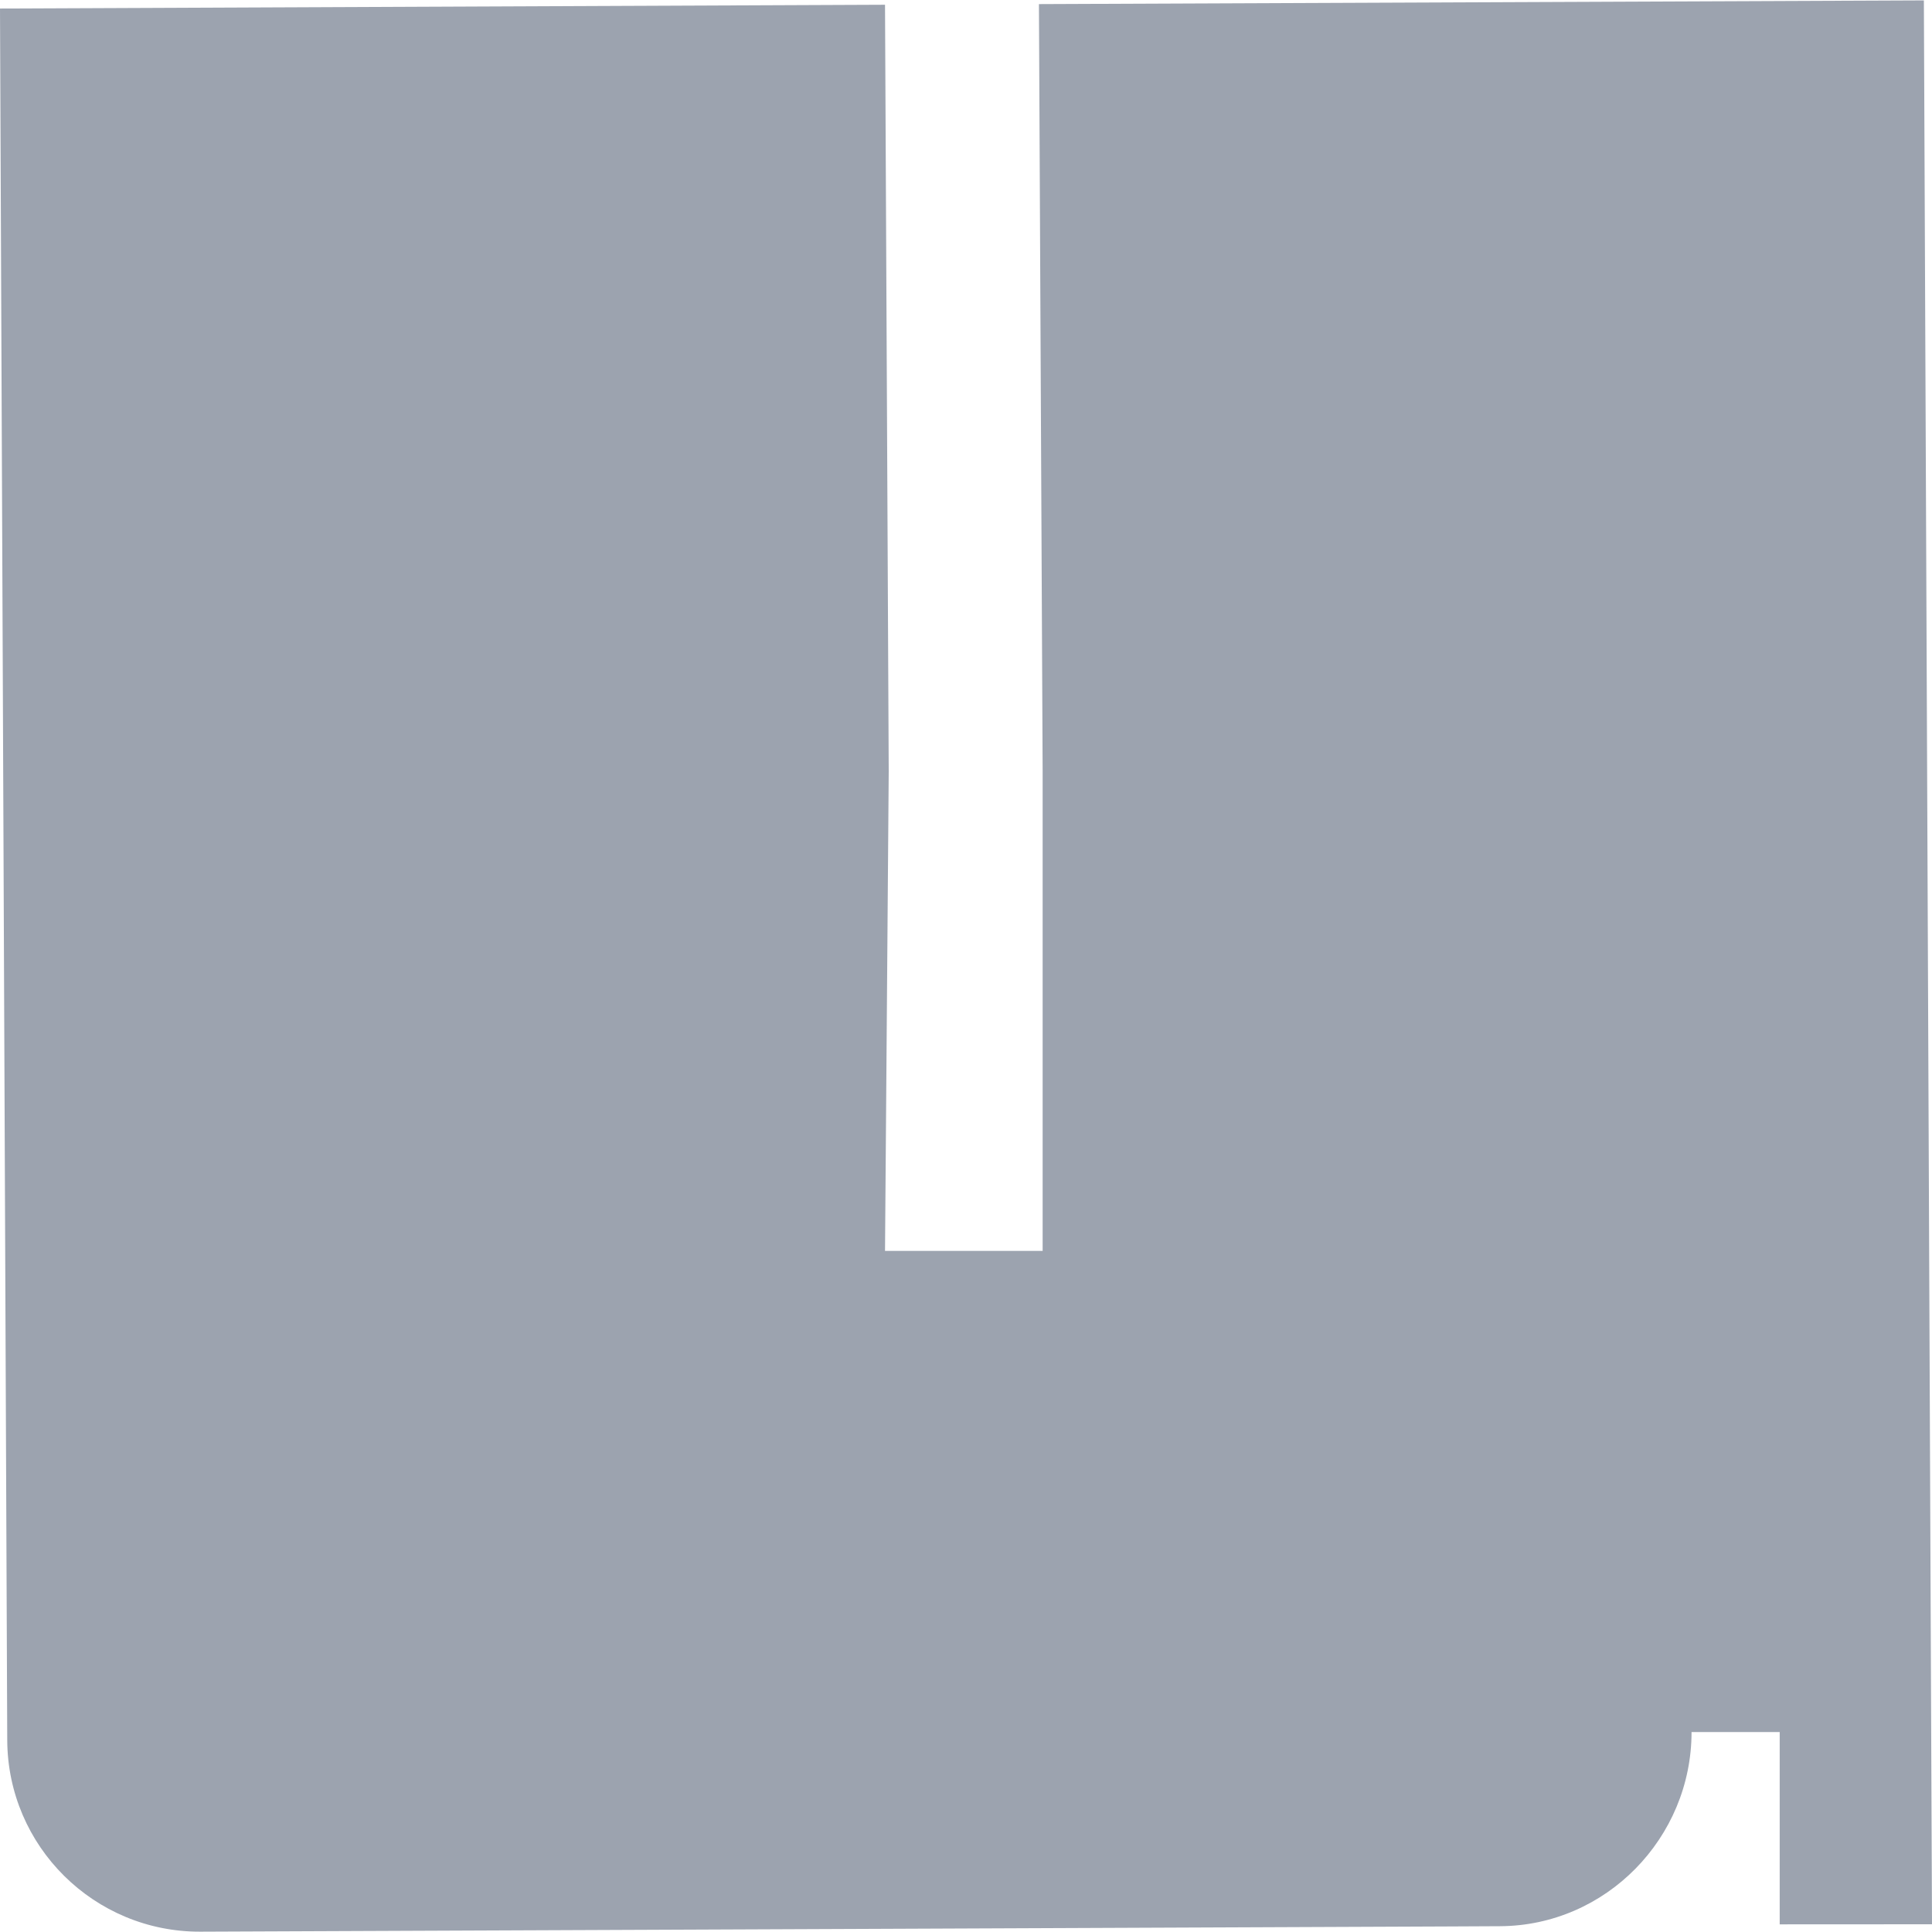
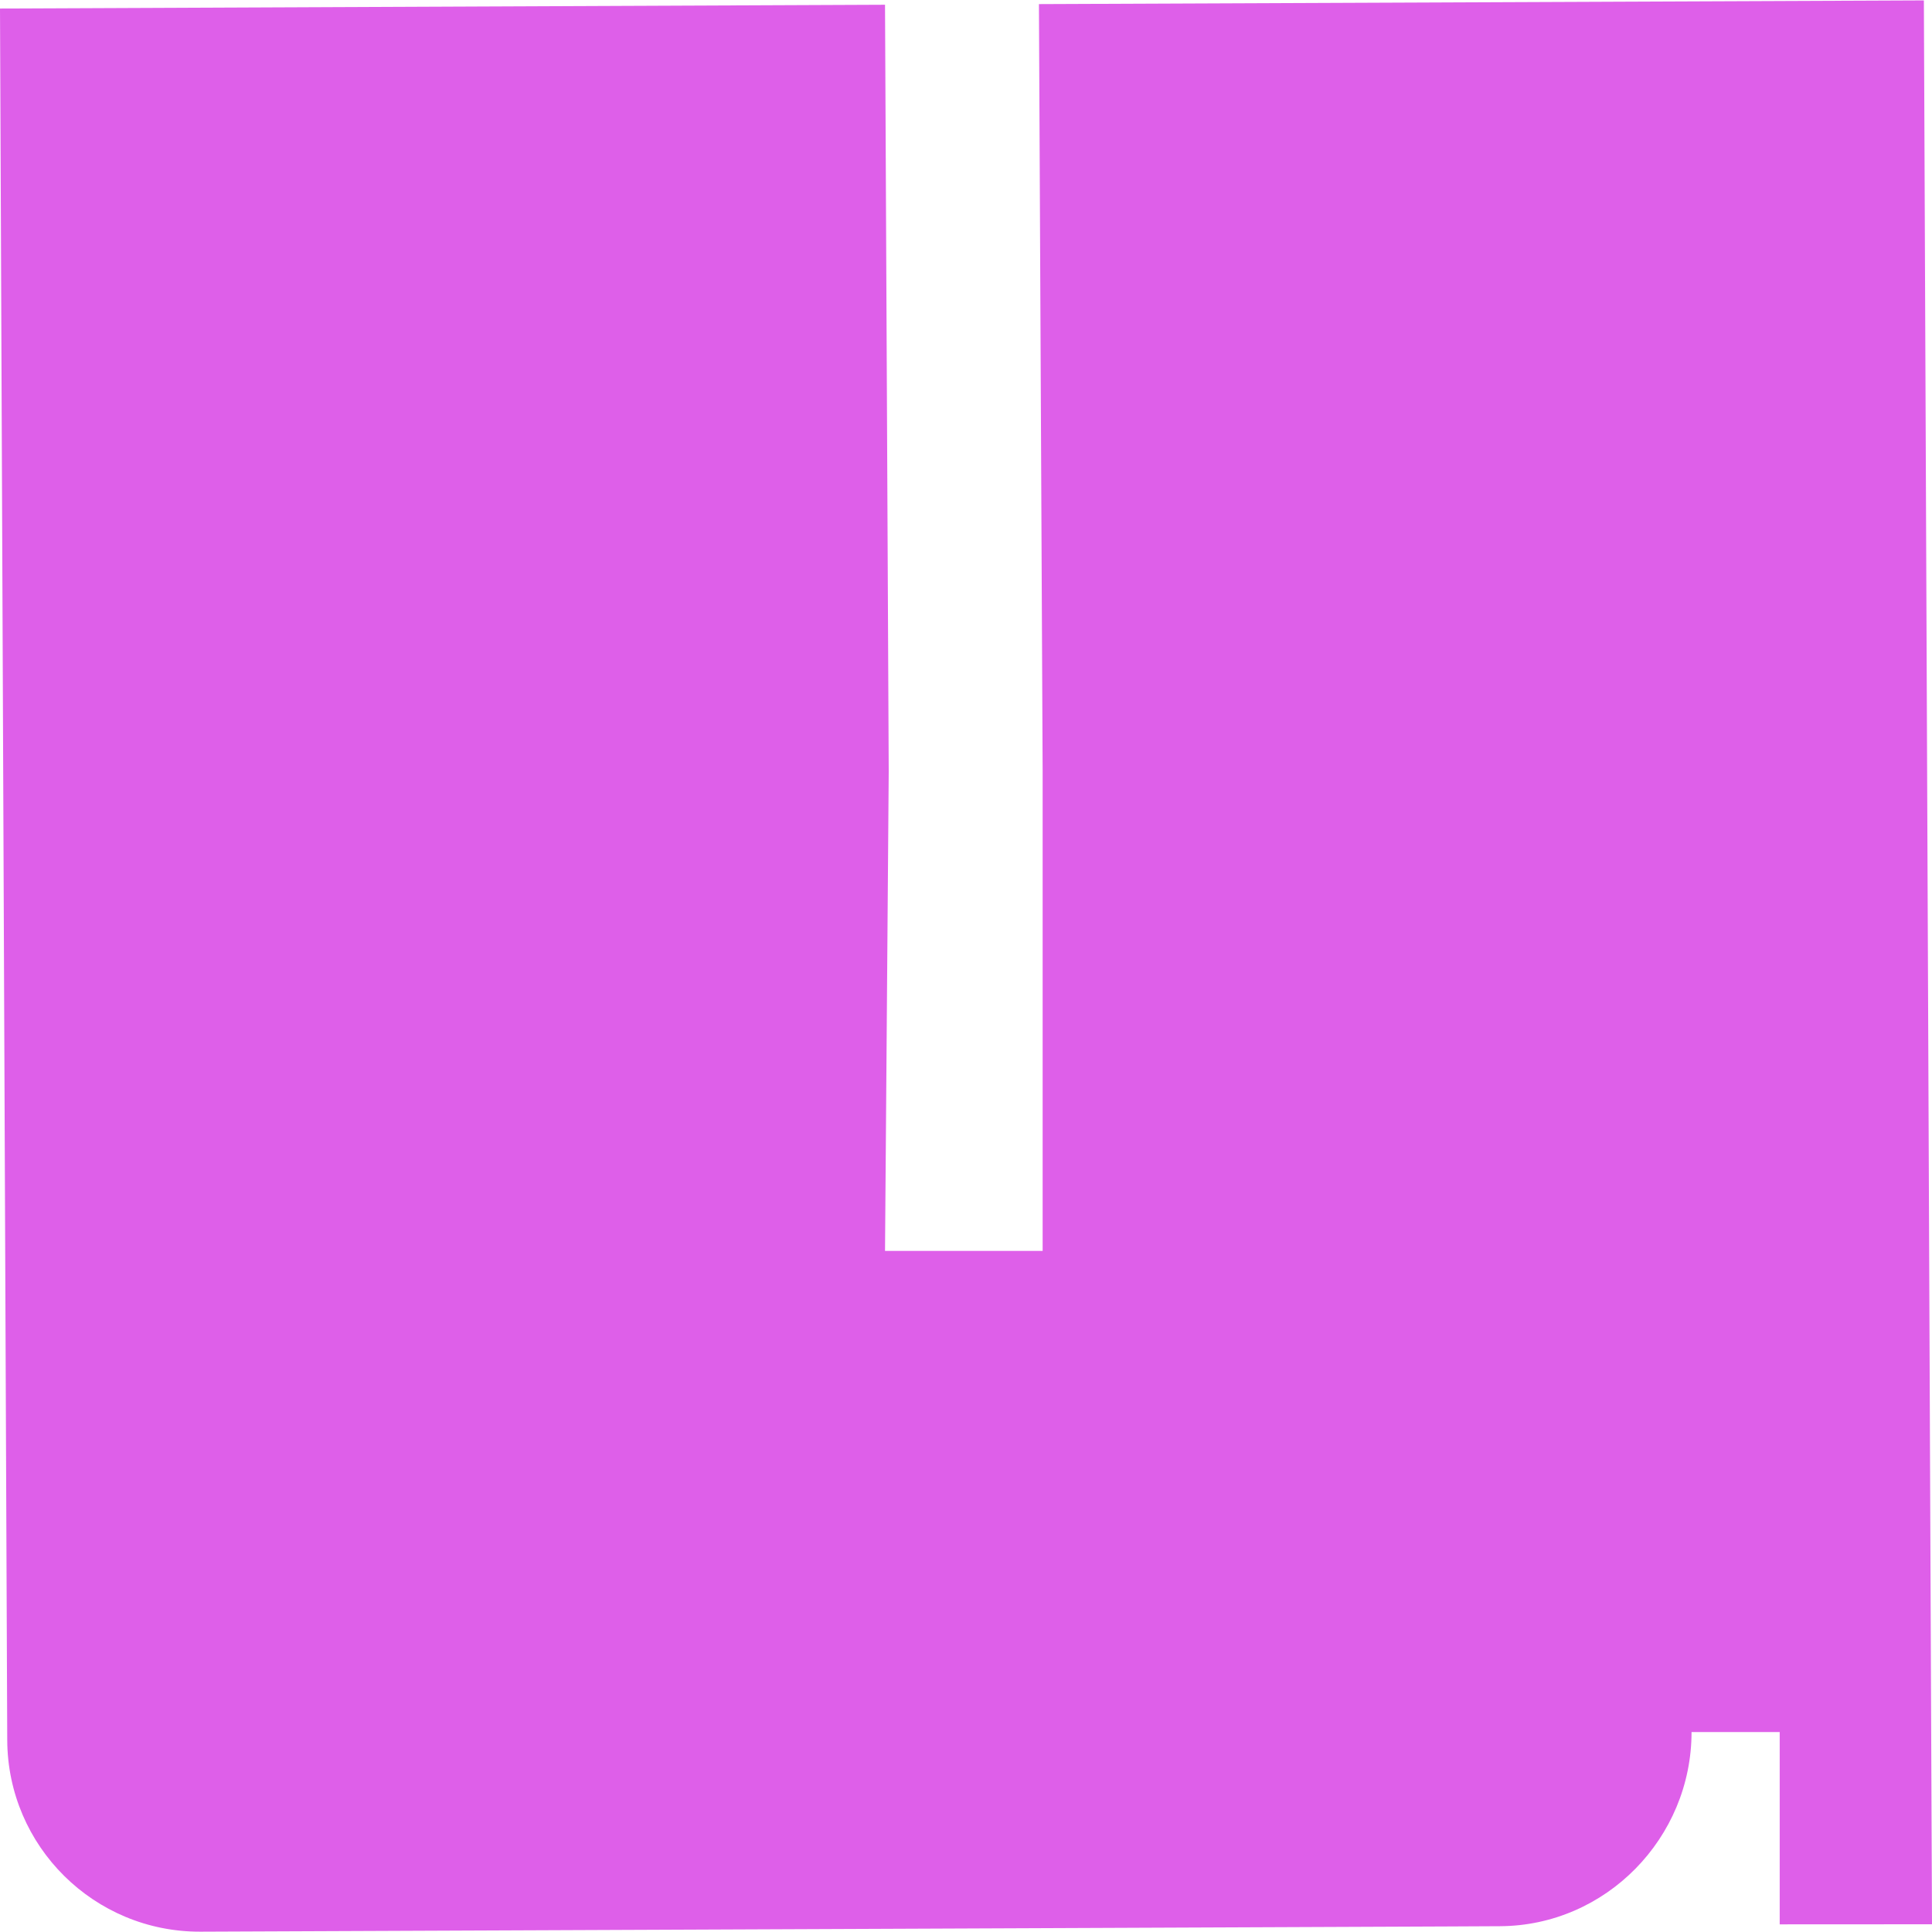
- <svg xmlns="http://www.w3.org/2000/svg" fill="#9CA3AF" role="img" viewBox="0 0 24 24">
+ <svg xmlns="http://www.w3.org/2000/svg" fill="#DE5FE9" role="img" viewBox="0 0 24 24">
  <path d="m0 .106.05 11.95.04 9.56c.005 1.32 1.08 2.385 2.4 2.38l9.56-.04 5.975-.025.608-.003c1.316-.006 2.38-1.096 2.38-2.412h1.095v2.389L24 23.904 23.899.005 12.906.051l.046 9.524v5.964h-1.958L11.04 9.584 10.994.059Z" />
</svg>
